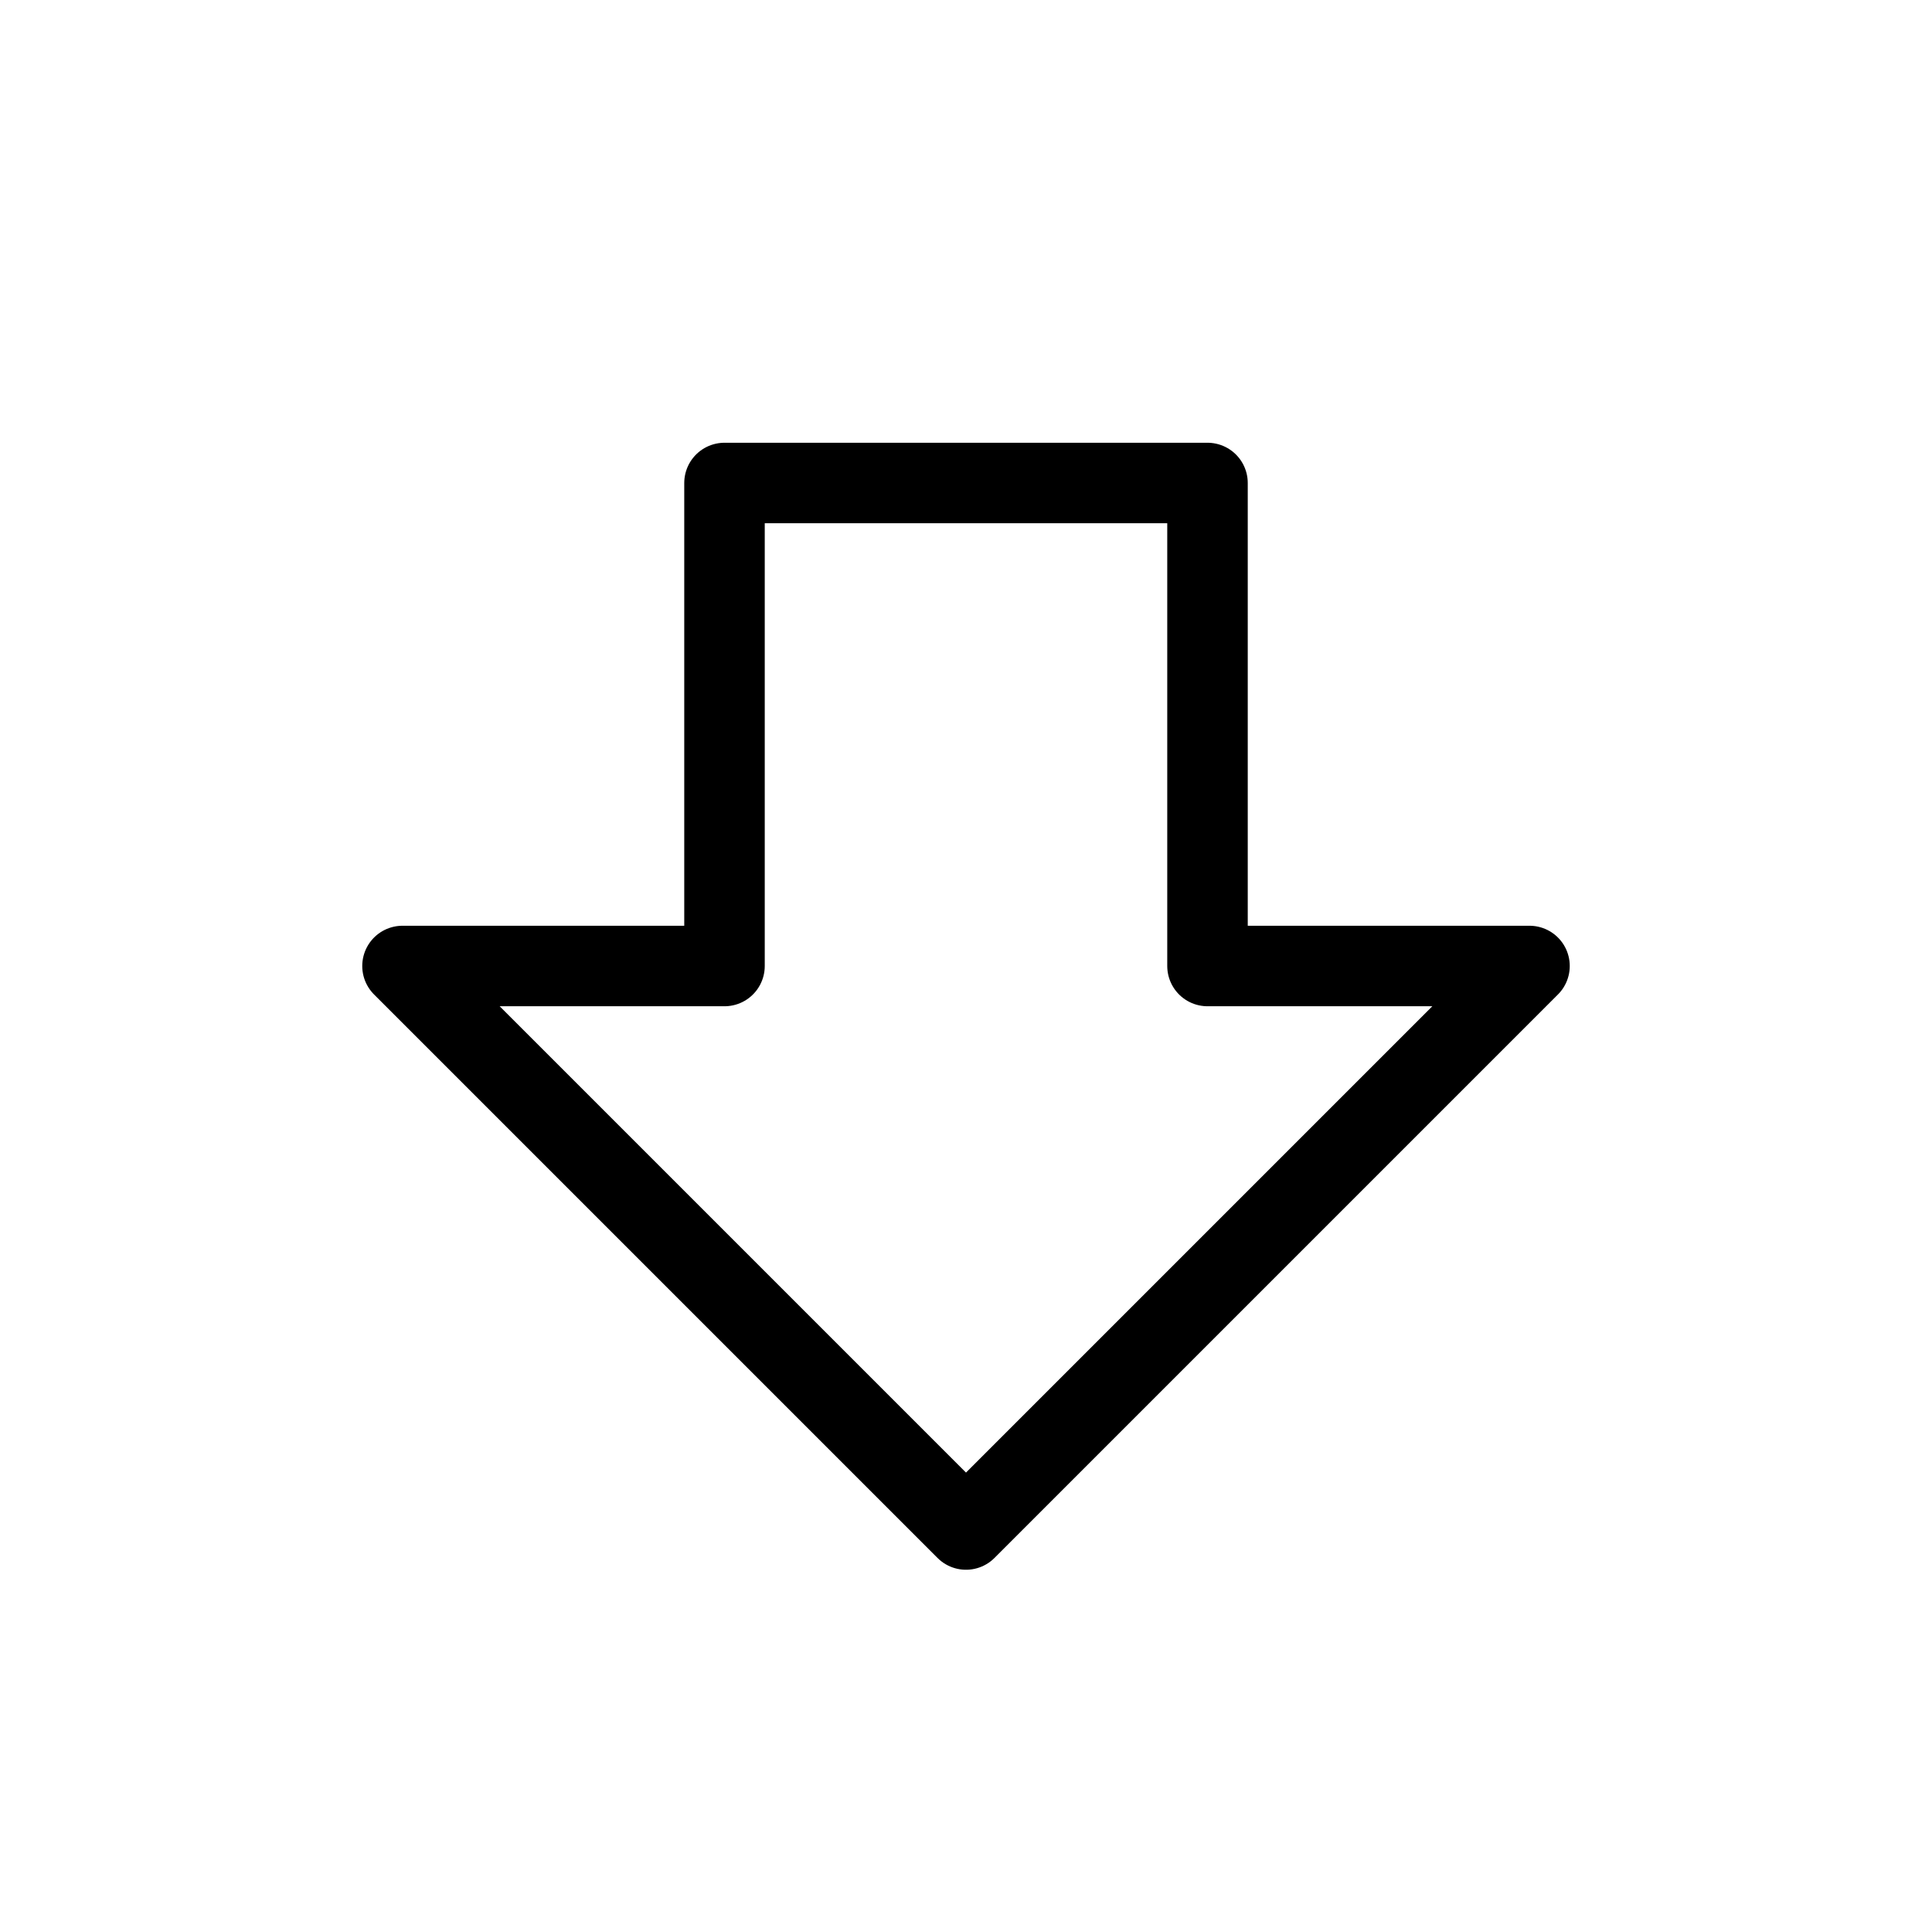
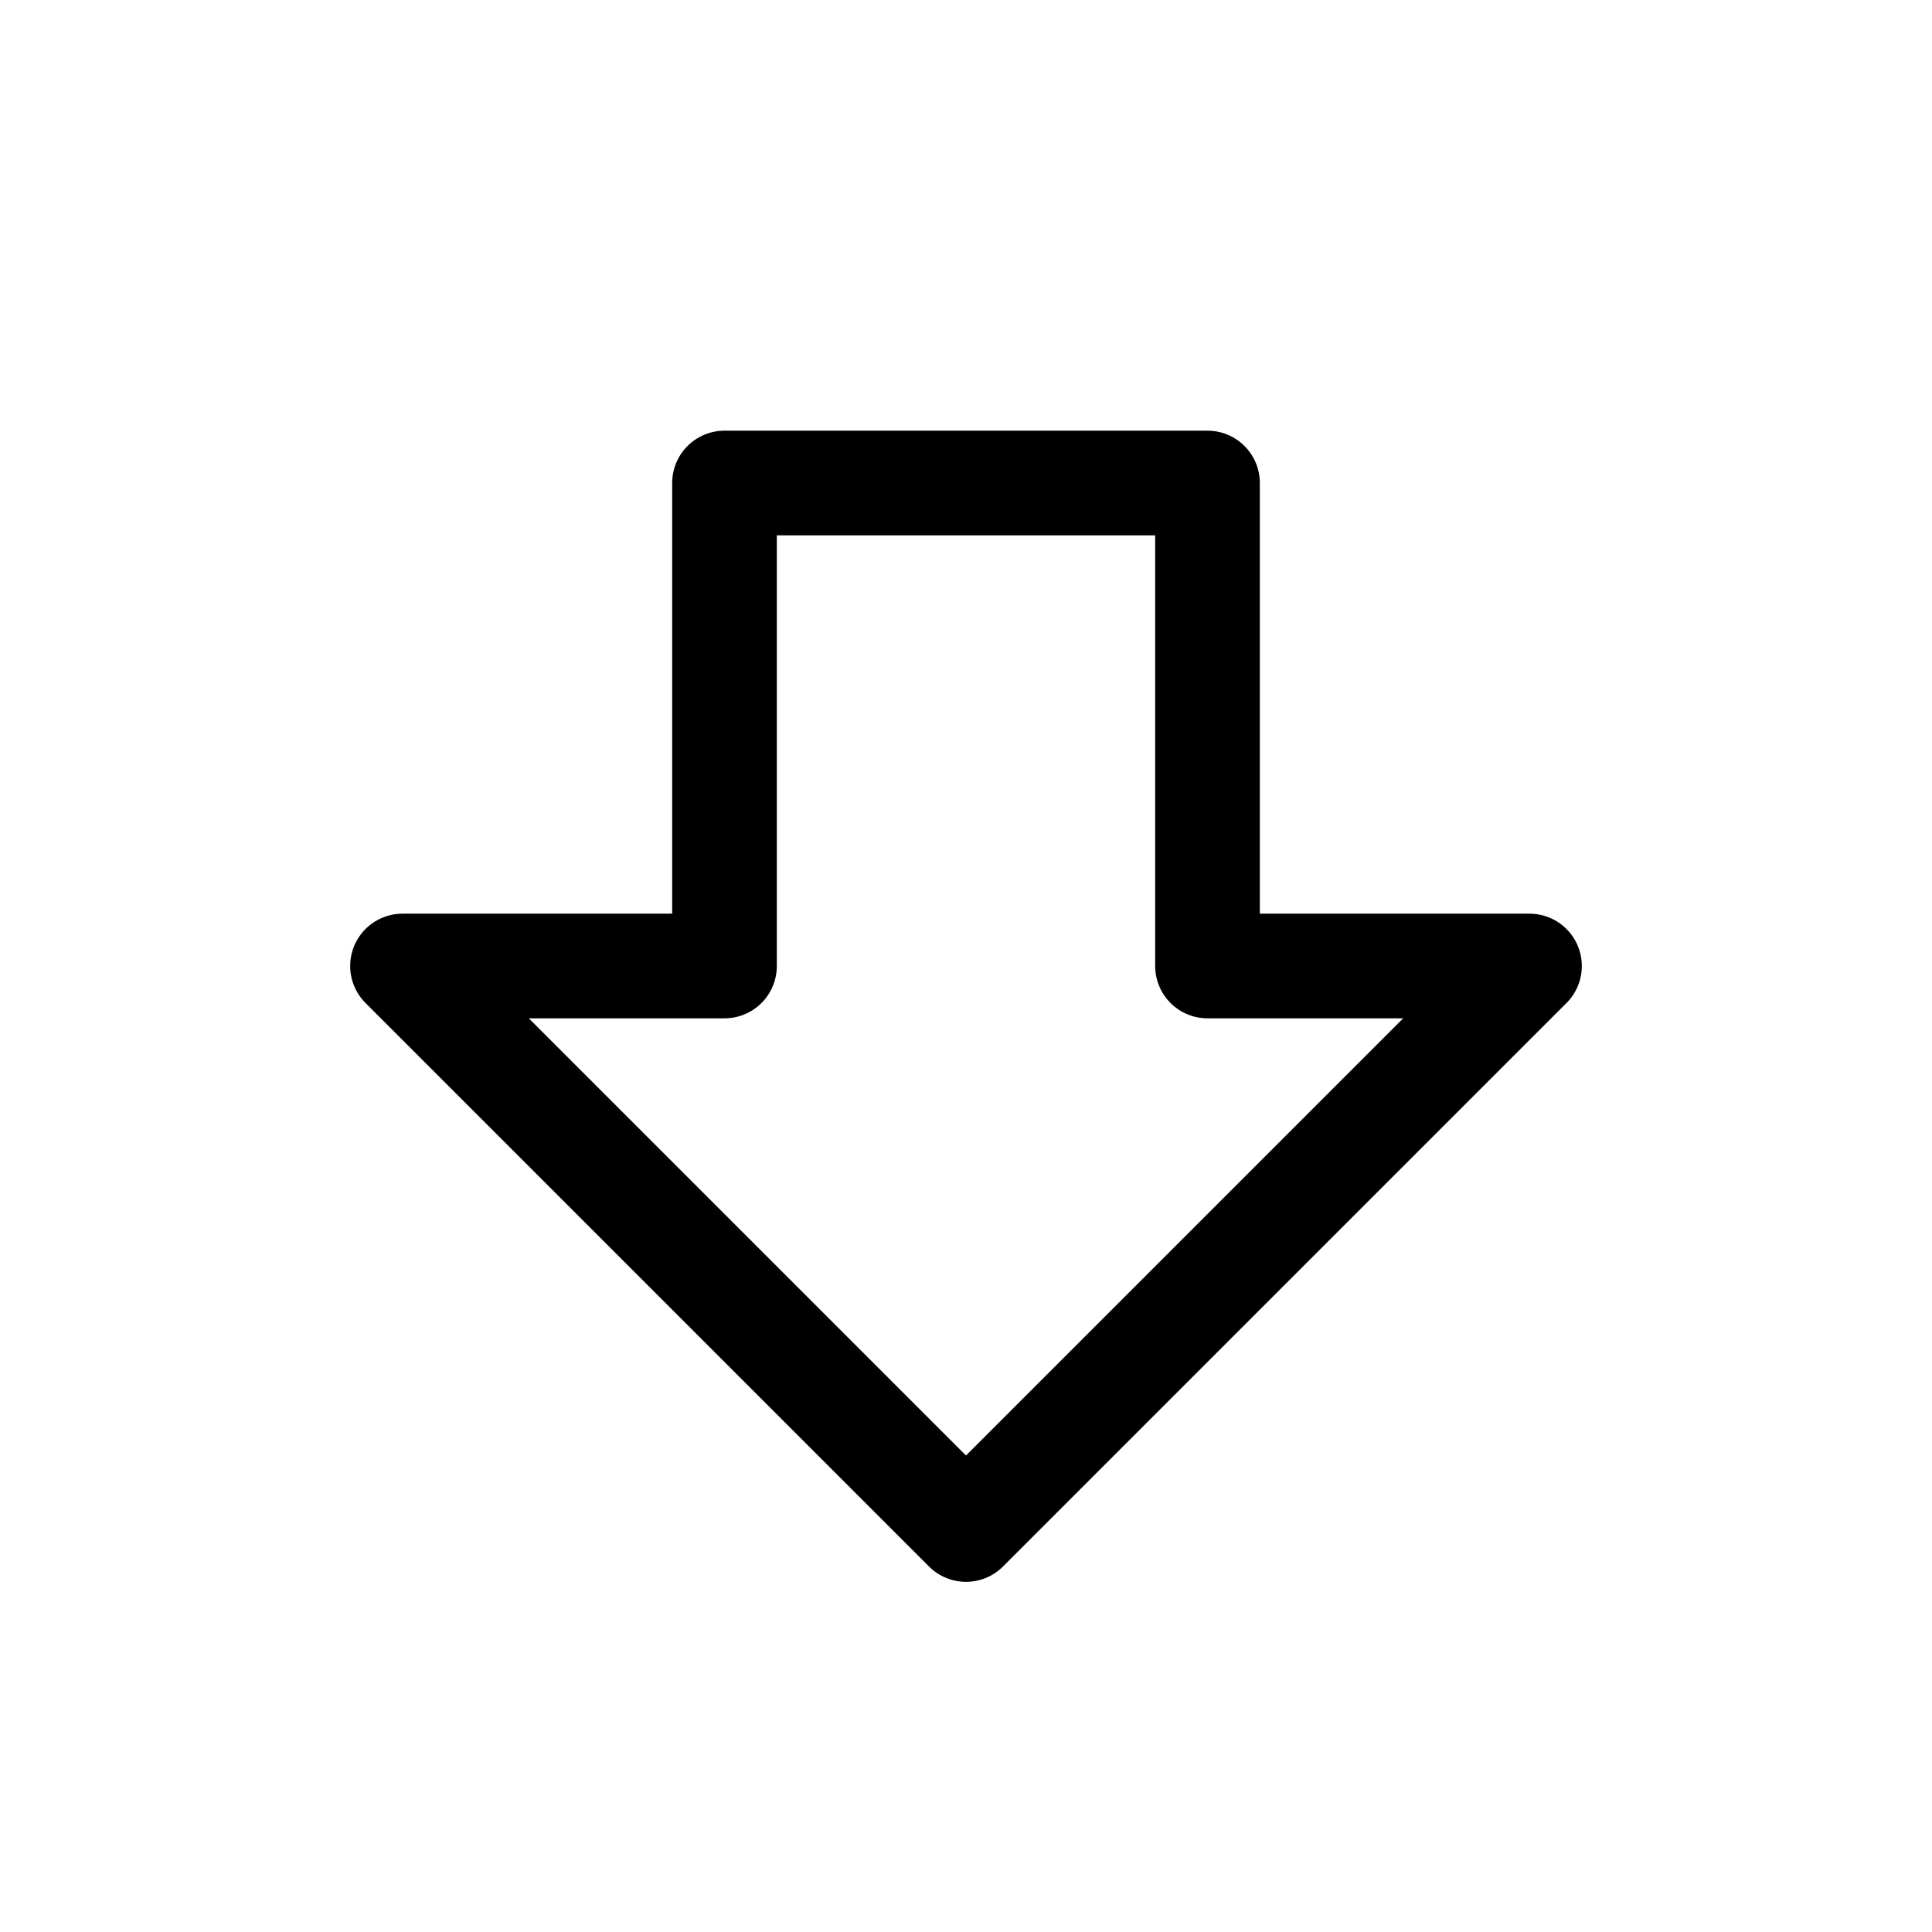
- <svg xmlns="http://www.w3.org/2000/svg" width="24" height="24" viewBox="0 0 24 24" fill="none" stroke="currentColor" stroke-width="1" stroke-linecap="round" stroke-linejoin="round" class="lucide lucide-arrow-big-down">
+ <svg xmlns="http://www.w3.org/2000/svg" width="24" height="24" viewBox="0 0 24 24" fill="none" stroke="currentColor" stroke-width="1.3" stroke-linecap="round" stroke-linejoin="round" class="lucide lucide-arrow-big-down">
  <path d="M15 6v6h4l-7 7-7-7h4V6h6z" />
</svg>
